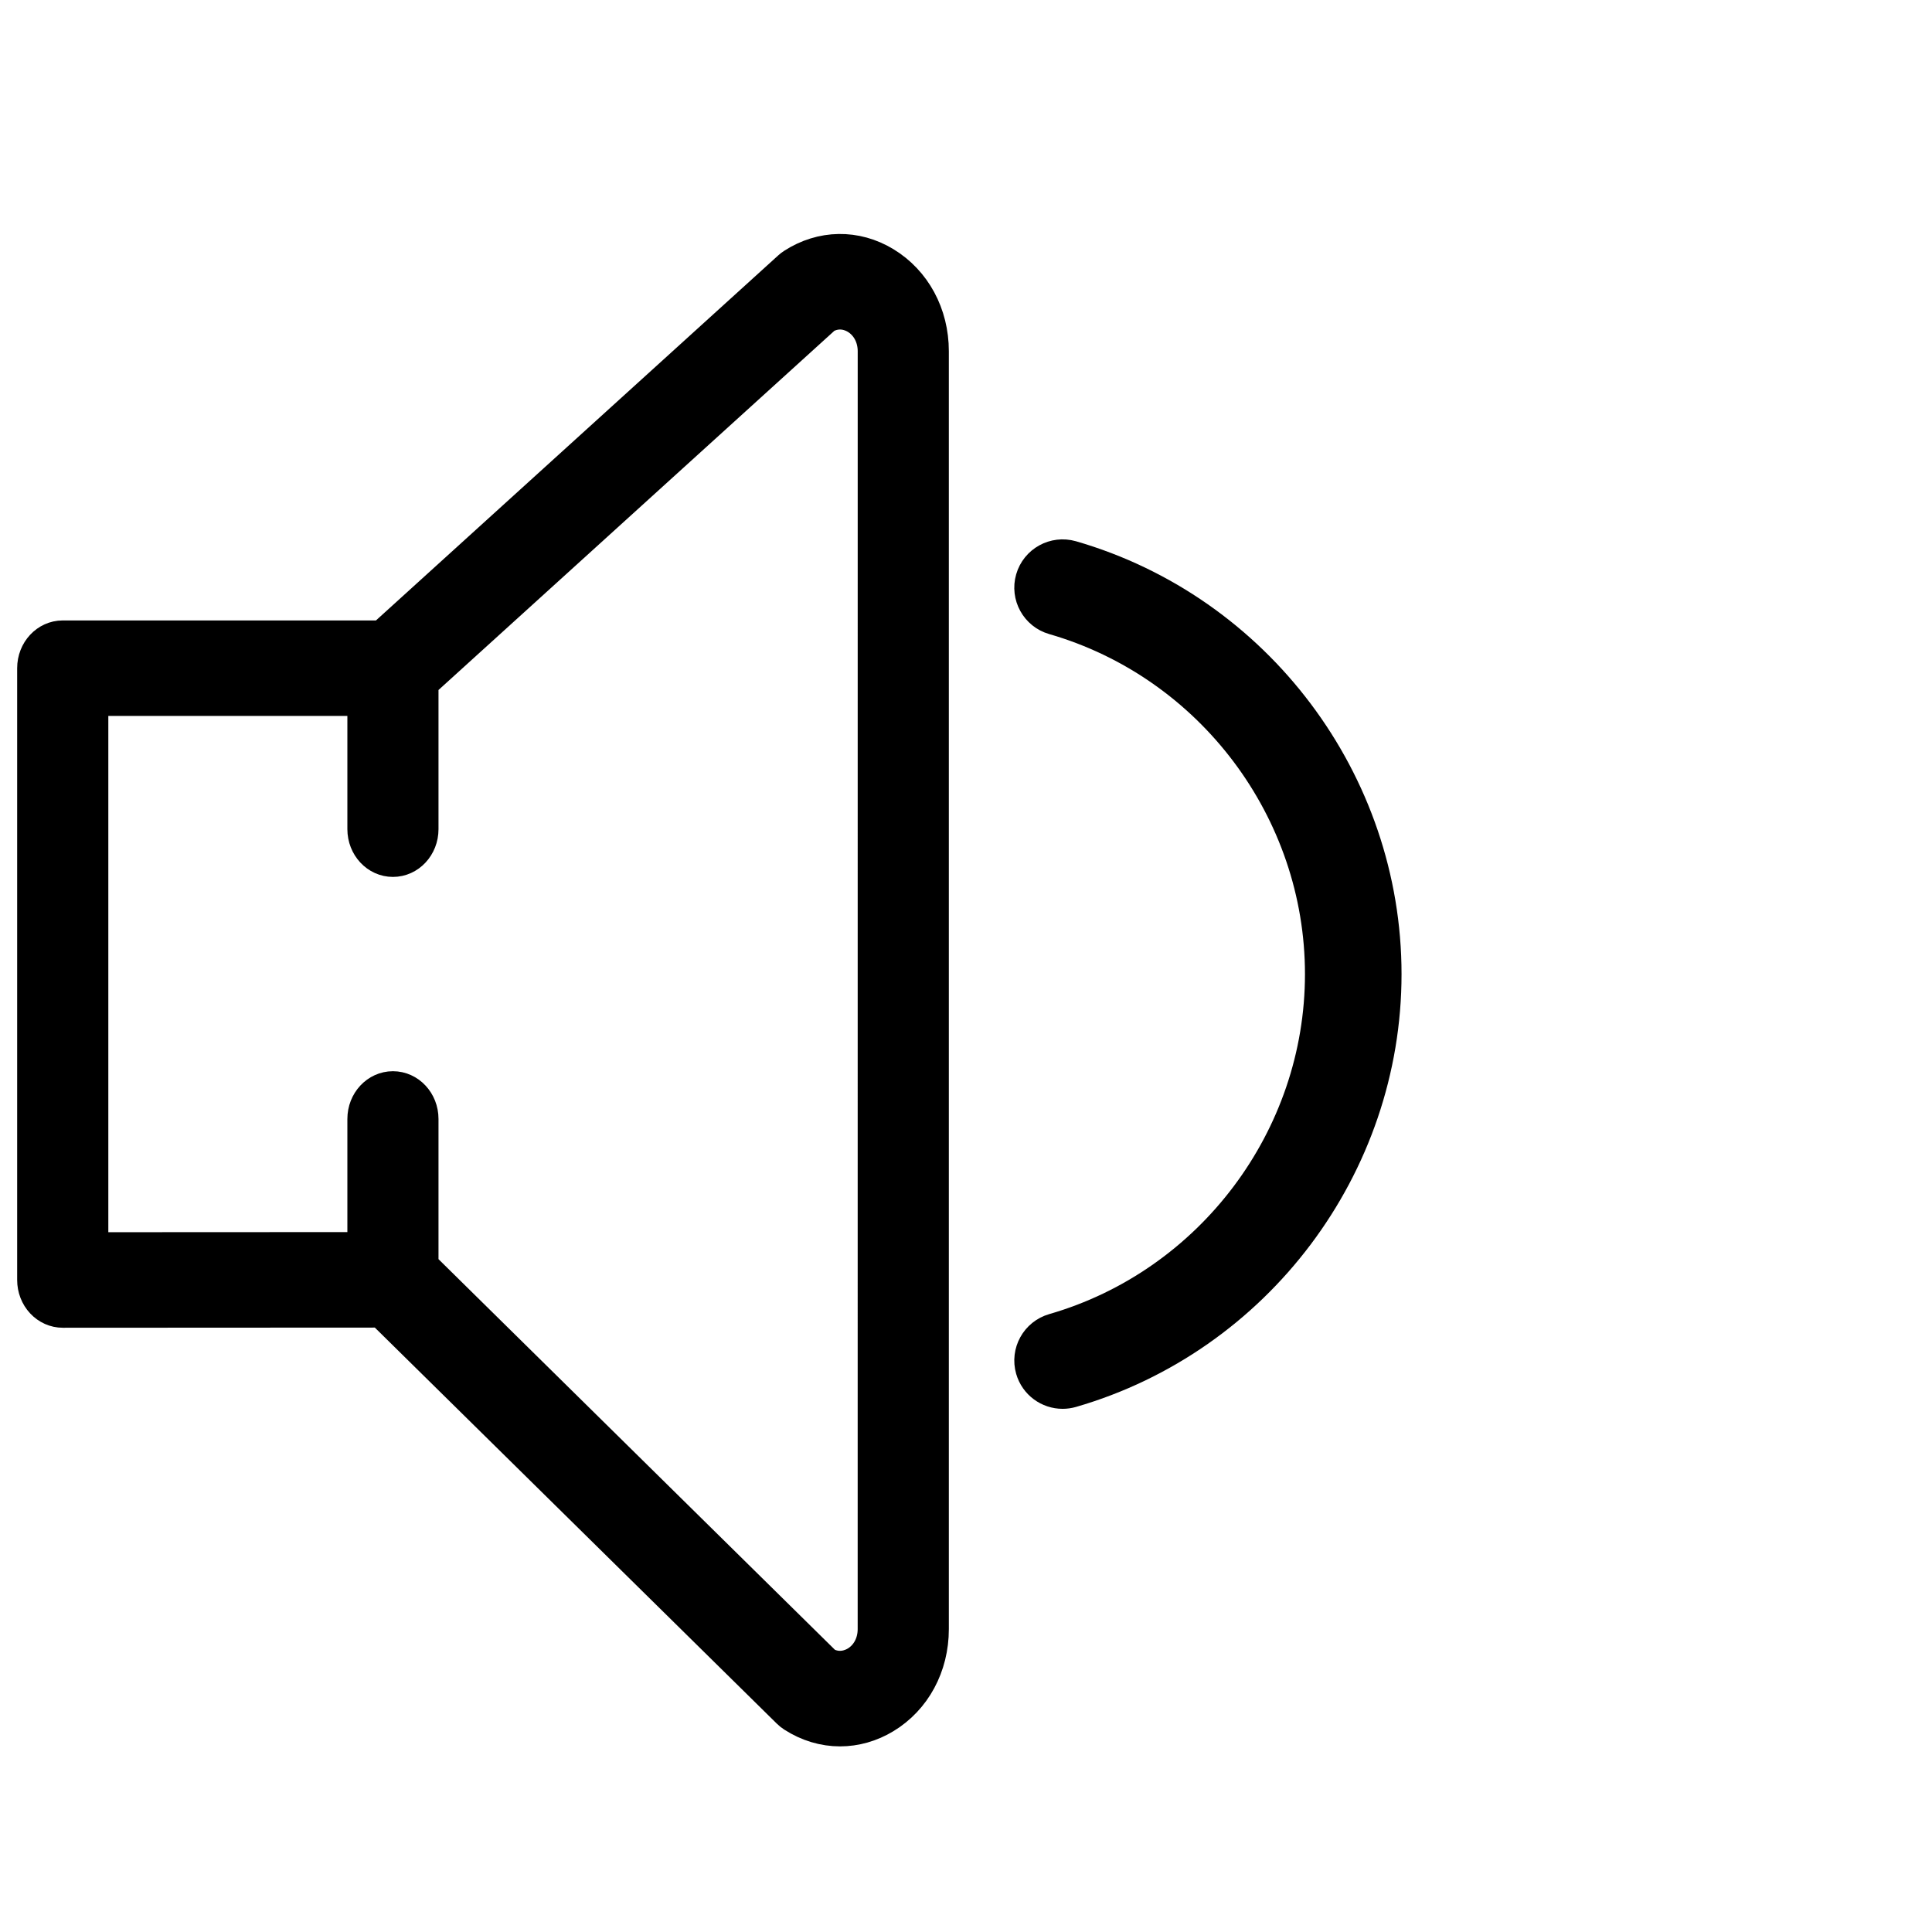
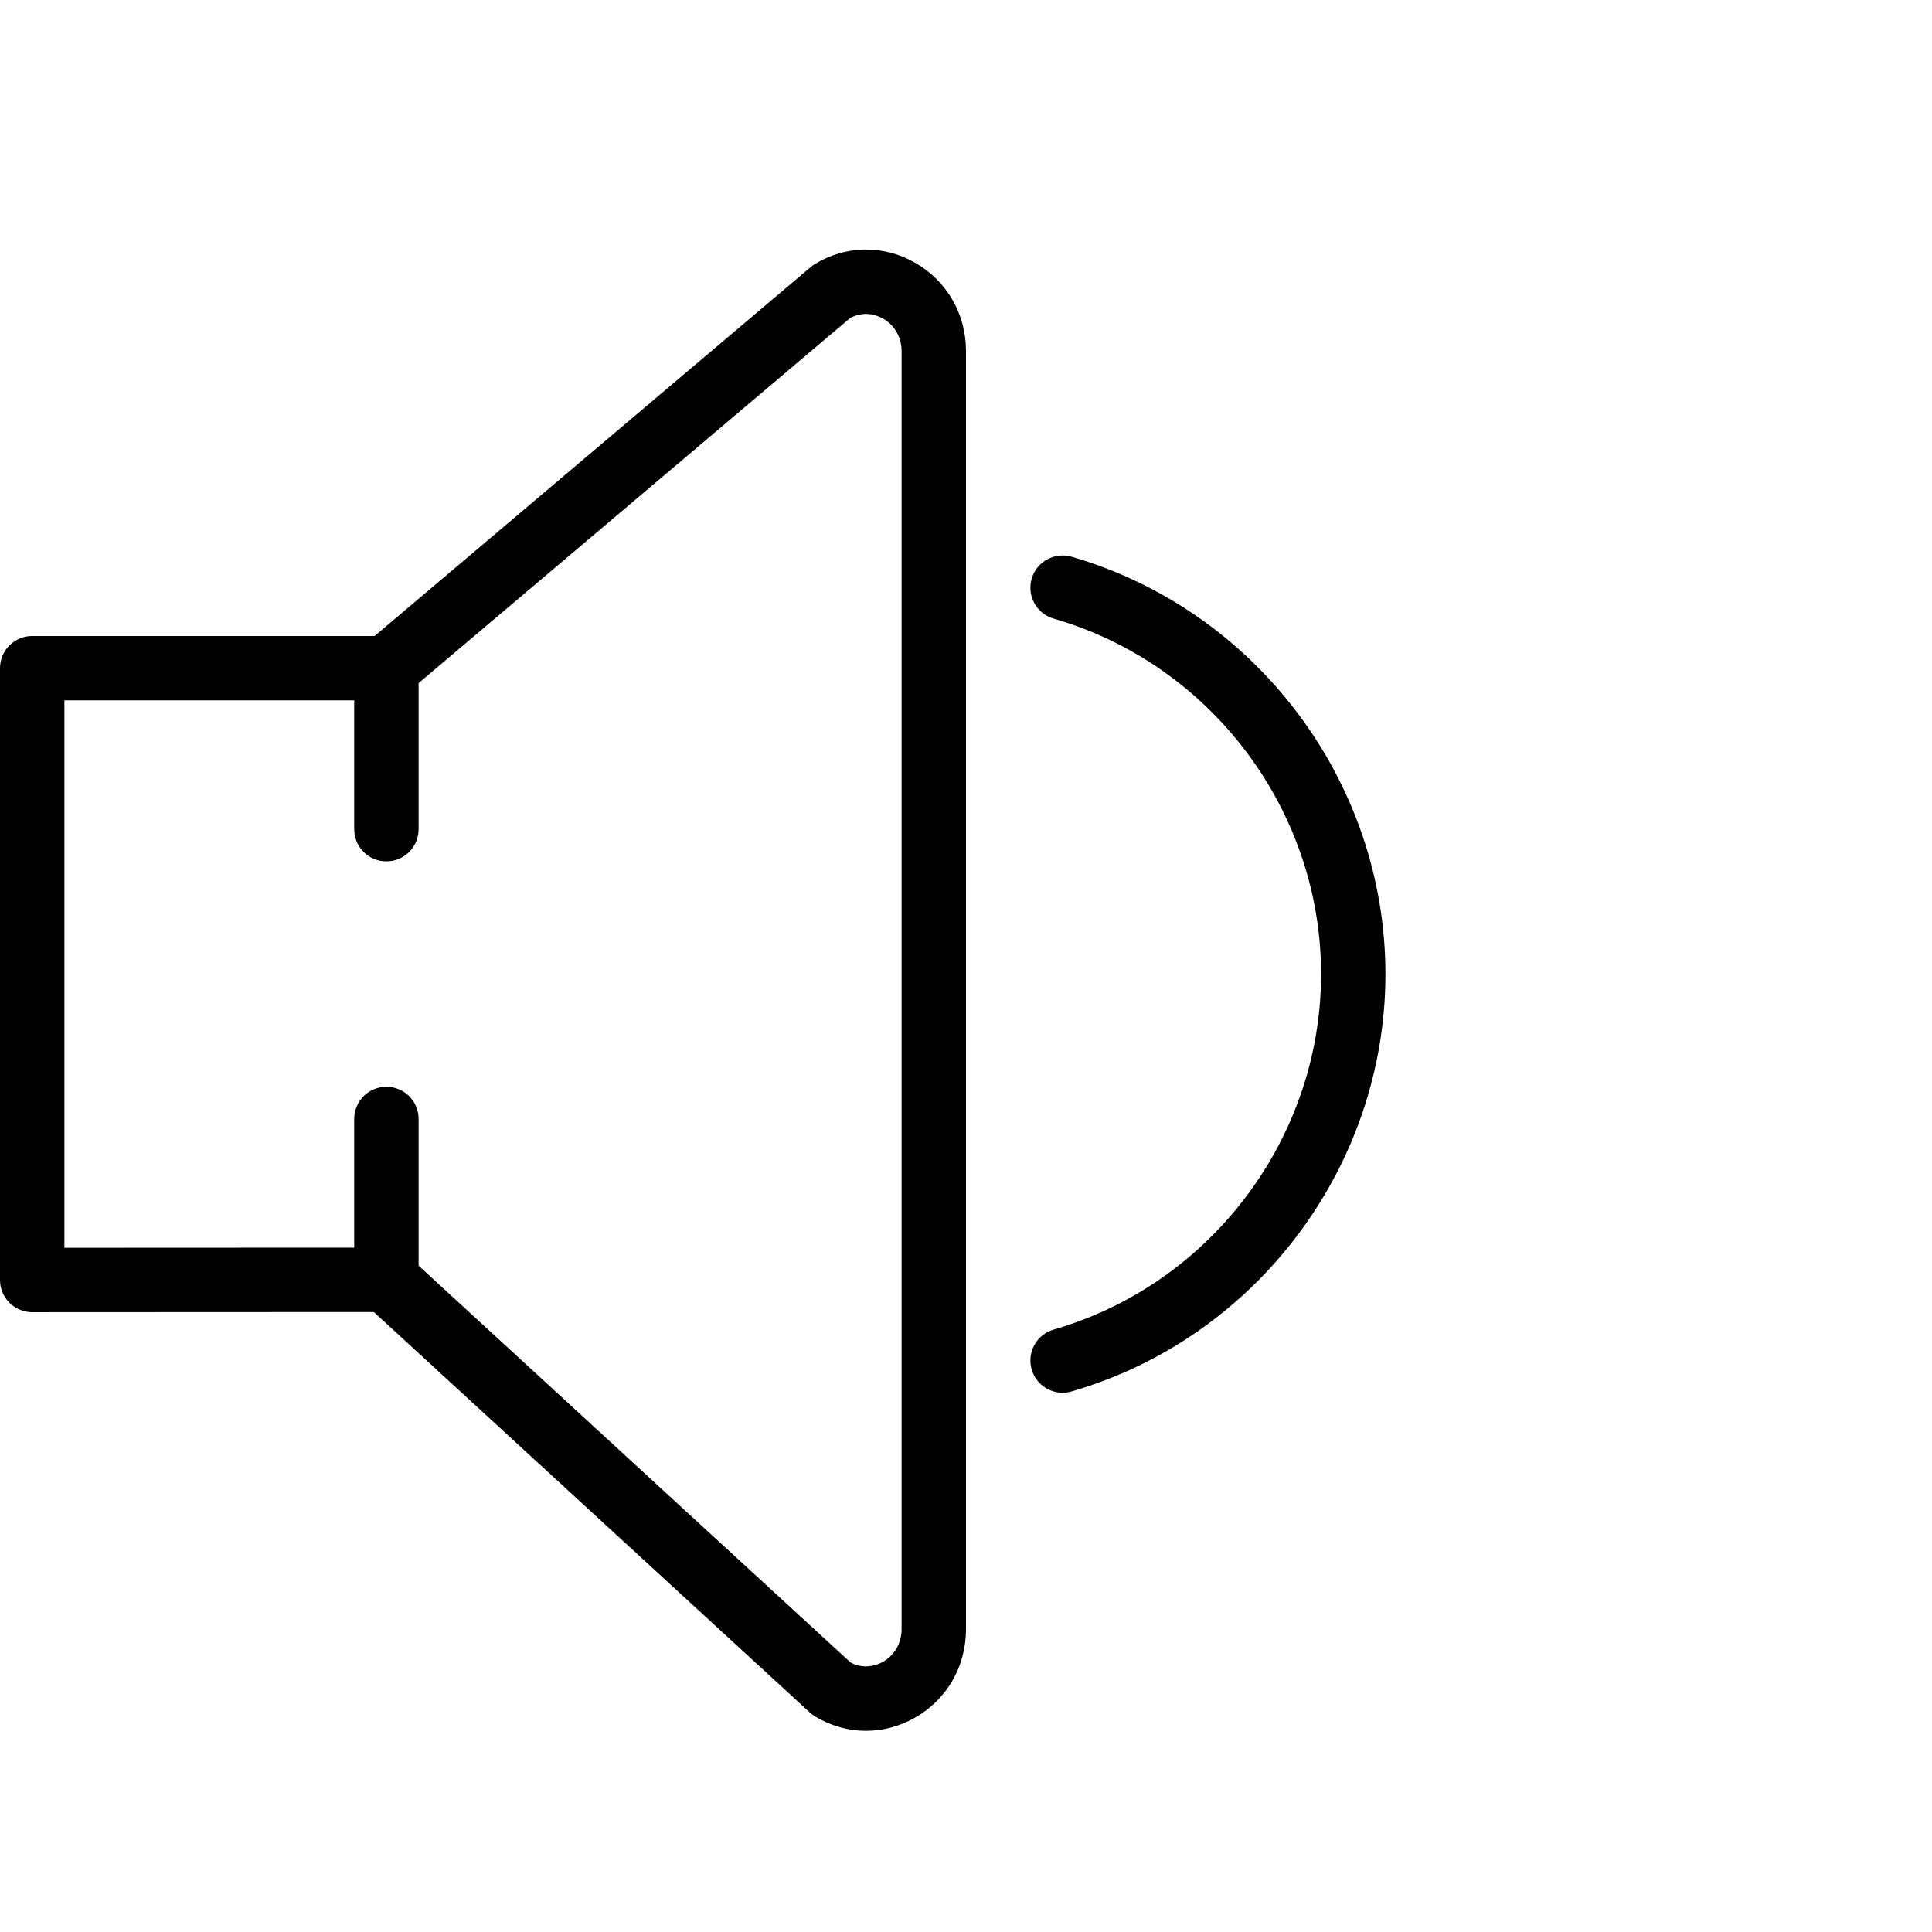
<svg xmlns="http://www.w3.org/2000/svg" version="1.1" id="Capa_1" x="0px" y="0px" viewBox="0 0 64 64" xml:space="preserve" width="64" height="64">
  <defs id="defs45" />
  <g id="g10" transform="matrix(1.066667,0,0,1.066667,0,0.4196677)">
-     <path d="m 27.496,7.758 c -0.909,-0.552 -1.987,-0.534 -2.881,0.044 -0.043,0.027 -0.084,0.059 -0.121,0.093 L 11.862,19.358 H 1.948 c -0.516,0 -0.932,0.447 -0.932,1 v 19 c 0,0.266 0.098,0.52 0.273,0.707 0.175,0.187 0.411,0.293 0.659,0.293 l 9.891,-0.005 12.626,12.44 c 0.047,0.046 0.097,0.086 0.15,0.12 0.459,0.297 0.967,0.446 1.475,0.446 0.482,-0.001 0.963,-0.134 1.406,-0.402 0.931,-0.564 1.488,-1.594 1.488,-2.756 V 10.514 c 0,-1.161 -0.557,-2.191 -1.488,-2.756 z m -0.377,42.443 c 0,0.431 -0.202,0.81 -0.54,1.015 -0.145,0.087 -0.511,0.255 -0.932,0.026 L 13.135,38.913 v -4.556 c 0,-0.553 -0.417,-1 -0.932,-1 -0.516,0 -0.932,0.447 -0.932,1 v 3.996 l -8.39,0.004 v -17 h 8.39 v 4 c 0,0.553 0.417,1 0.932,1 0.516,0 0.932,-0.447 0.932,-1 V 20.821 L 25.633,9.481 c 0.43,-0.242 0.803,-0.07 0.947,0.018 0.337,0.205 0.54,0.584 0.54,1.015 z" id="path2" style="stroke:#000000;stroke-width:0.966;stroke-opacity:1" />
-     <path d="m 43.026,29.858 c 0,-5.972 -4.009,-11.302 -9.749,-12.962 -0.53,-0.151 -1.084,0.152 -1.238,0.684 -0.153,0.53 0.152,1.085 0.684,1.238 4.889,1.413 8.304,5.953 8.304,11.04 0,5.087 -3.415,9.627 -8.304,11.04 -0.531,0.153 -0.837,0.708 -0.684,1.238 0.127,0.438 0.526,0.723 0.961,0.723 0.092,0 0.185,-0.013 0.277,-0.039 5.741,-1.661 9.749,-6.991 9.749,-12.962 z" id="path8" style="stroke:#000000;stroke-opacity:1;stroke-width:1;stroke-miterlimit:4;stroke-dasharray:none" />
+     <path d="m 28.404,7.758 c -0.975,-0.552 -2.131,-0.534 -3.09,0.044 -0.046,0.027 -0.09,0.059 -0.13,0.093 L 11.634,19.358 H 1 c -0.553,0 -1,0.447 -1,1 v 19 c 0,0.266 0.105,0.52 0.293,0.707 0.188,0.187 0.441,0.293 0.707,0.293 l 10.61,-0.005 13.543,12.44 c 0.05,0.046 0.104,0.086 0.161,0.12 0.492,0.297 1.037,0.446 1.582,0.446 0.517,-0.001 1.033,-0.134 1.508,-0.402 C 29.403,52.393 30,51.363 30,50.201 V 10.514 C 30,9.353 29.403,8.323 28.404,7.758 Z M 28,50.201 c 0,0.431 -0.217,0.81 -0.579,1.015 -0.155,0.087 -0.548,0.255 -1,0.026 L 13,38.913 v -4.556 c 0,-0.553 -0.447,-1 -1,-1 -0.553,0 -1,0.447 -1,1 v 3.996 l -9,0.004 v -17 h 9 v 4 c 0,0.553 0.447,1 1,1 0.553,0 1,-0.447 1,-1 V 20.821 L 26.405,9.481 C 26.866,9.239 27.266,9.411 27.421,9.499 27.783,9.704 28,10.083 28,10.514 Z" id="path2" />
+     <path d="m 43.026,29.858 c 0,-5.972 -4.009,-11.302 -9.749,-12.962 -0.53,-0.151 -1.084,0.152 -1.238,0.684 -0.153,0.53 0.152,1.085 0.684,1.238 4.889,1.413 8.304,5.953 8.304,11.04 0,5.087 -3.415,9.627 -8.304,11.04 -0.531,0.153 -0.837,0.708 -0.684,1.238 0.127,0.438 0.526,0.723 0.961,0.723 0.092,0 0.185,-0.013 0.277,-0.039 5.741,-1.661 9.749,-6.991 9.749,-12.962 z" id="path8" />
  </g>
  <g id="g12" transform="translate(0,4)">
</g>
  <g id="g14" transform="translate(0,4)">
</g>
  <g id="g16" transform="translate(0,4)">
</g>
  <g id="g18" transform="translate(0,4)">
</g>
  <g id="g20" transform="translate(0,4)">
</g>
  <g id="g22" transform="translate(0,4)">
</g>
  <g id="g24" transform="translate(0,4)">
</g>
  <g id="g26" transform="translate(0,4)">
</g>
  <g id="g28" transform="translate(0,4)">
</g>
  <g id="g30" transform="translate(0,4)">
</g>
  <g id="g32" transform="translate(0,4)">
</g>
  <g id="g34" transform="translate(0,4)">
</g>
  <g id="g36" transform="translate(0,4)">
</g>
  <g id="g38" transform="translate(0,4)">
</g>
  <g id="g40" transform="translate(0,4)">
</g>
</svg>
